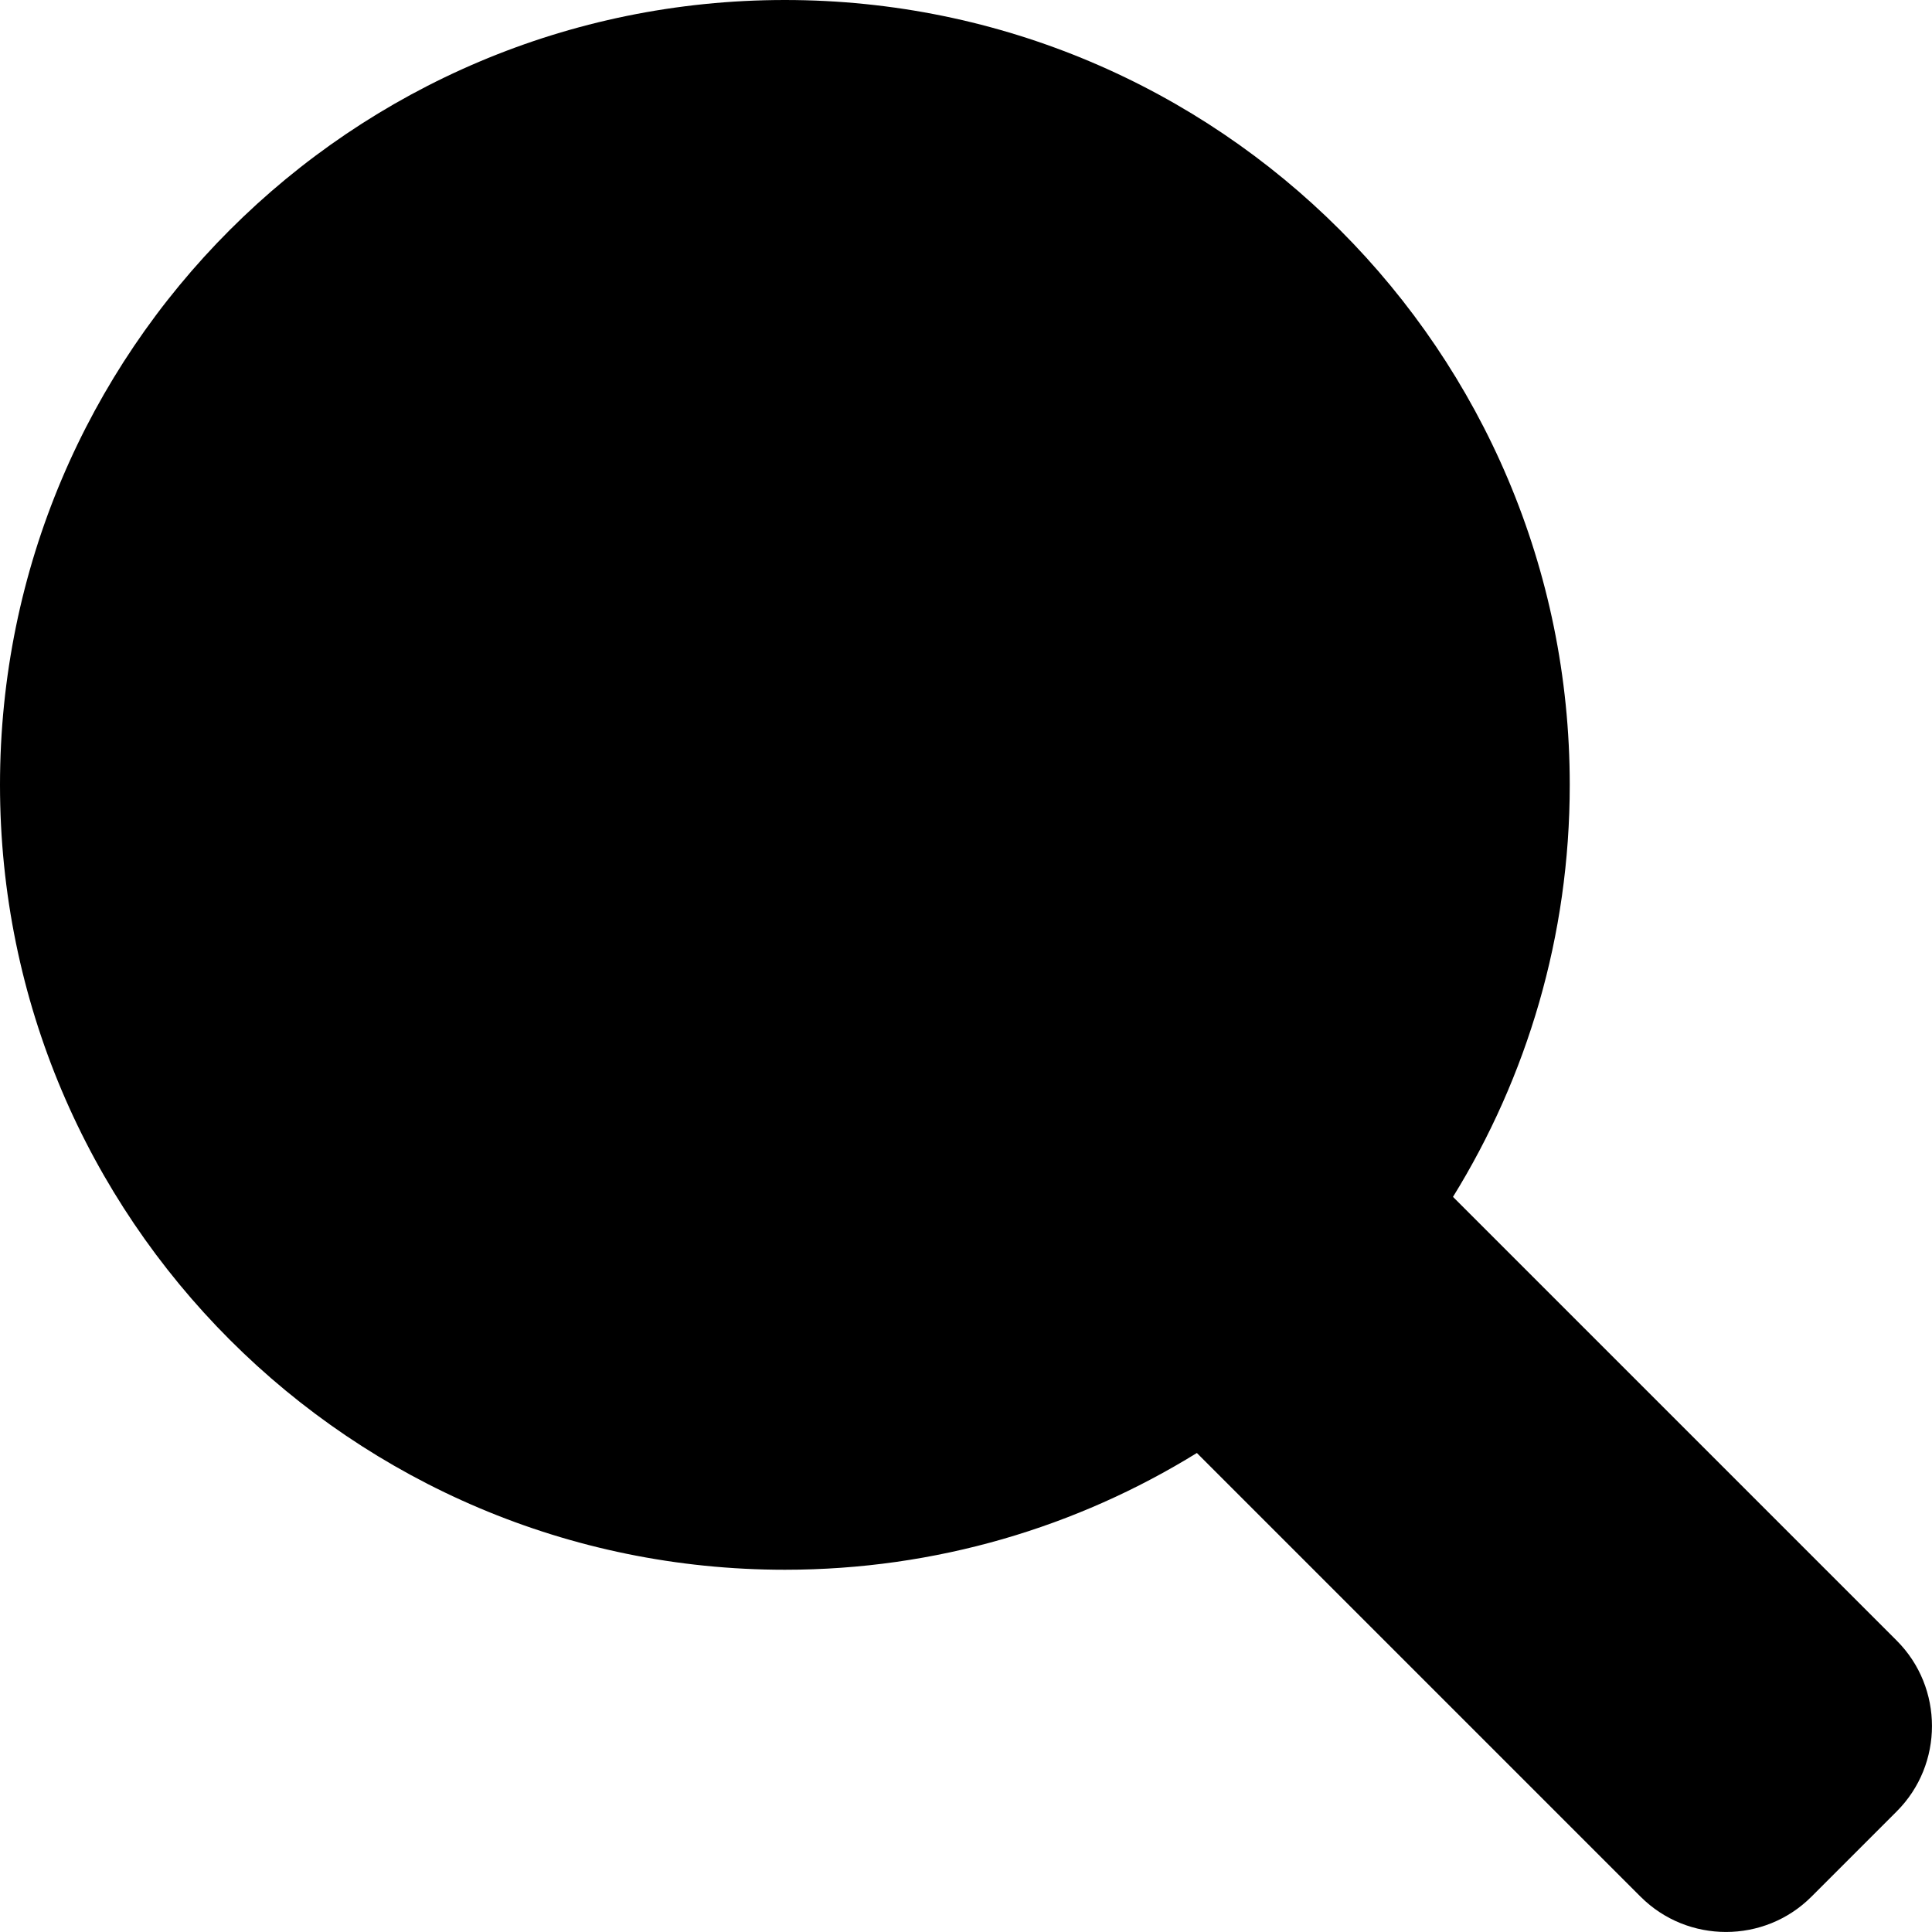
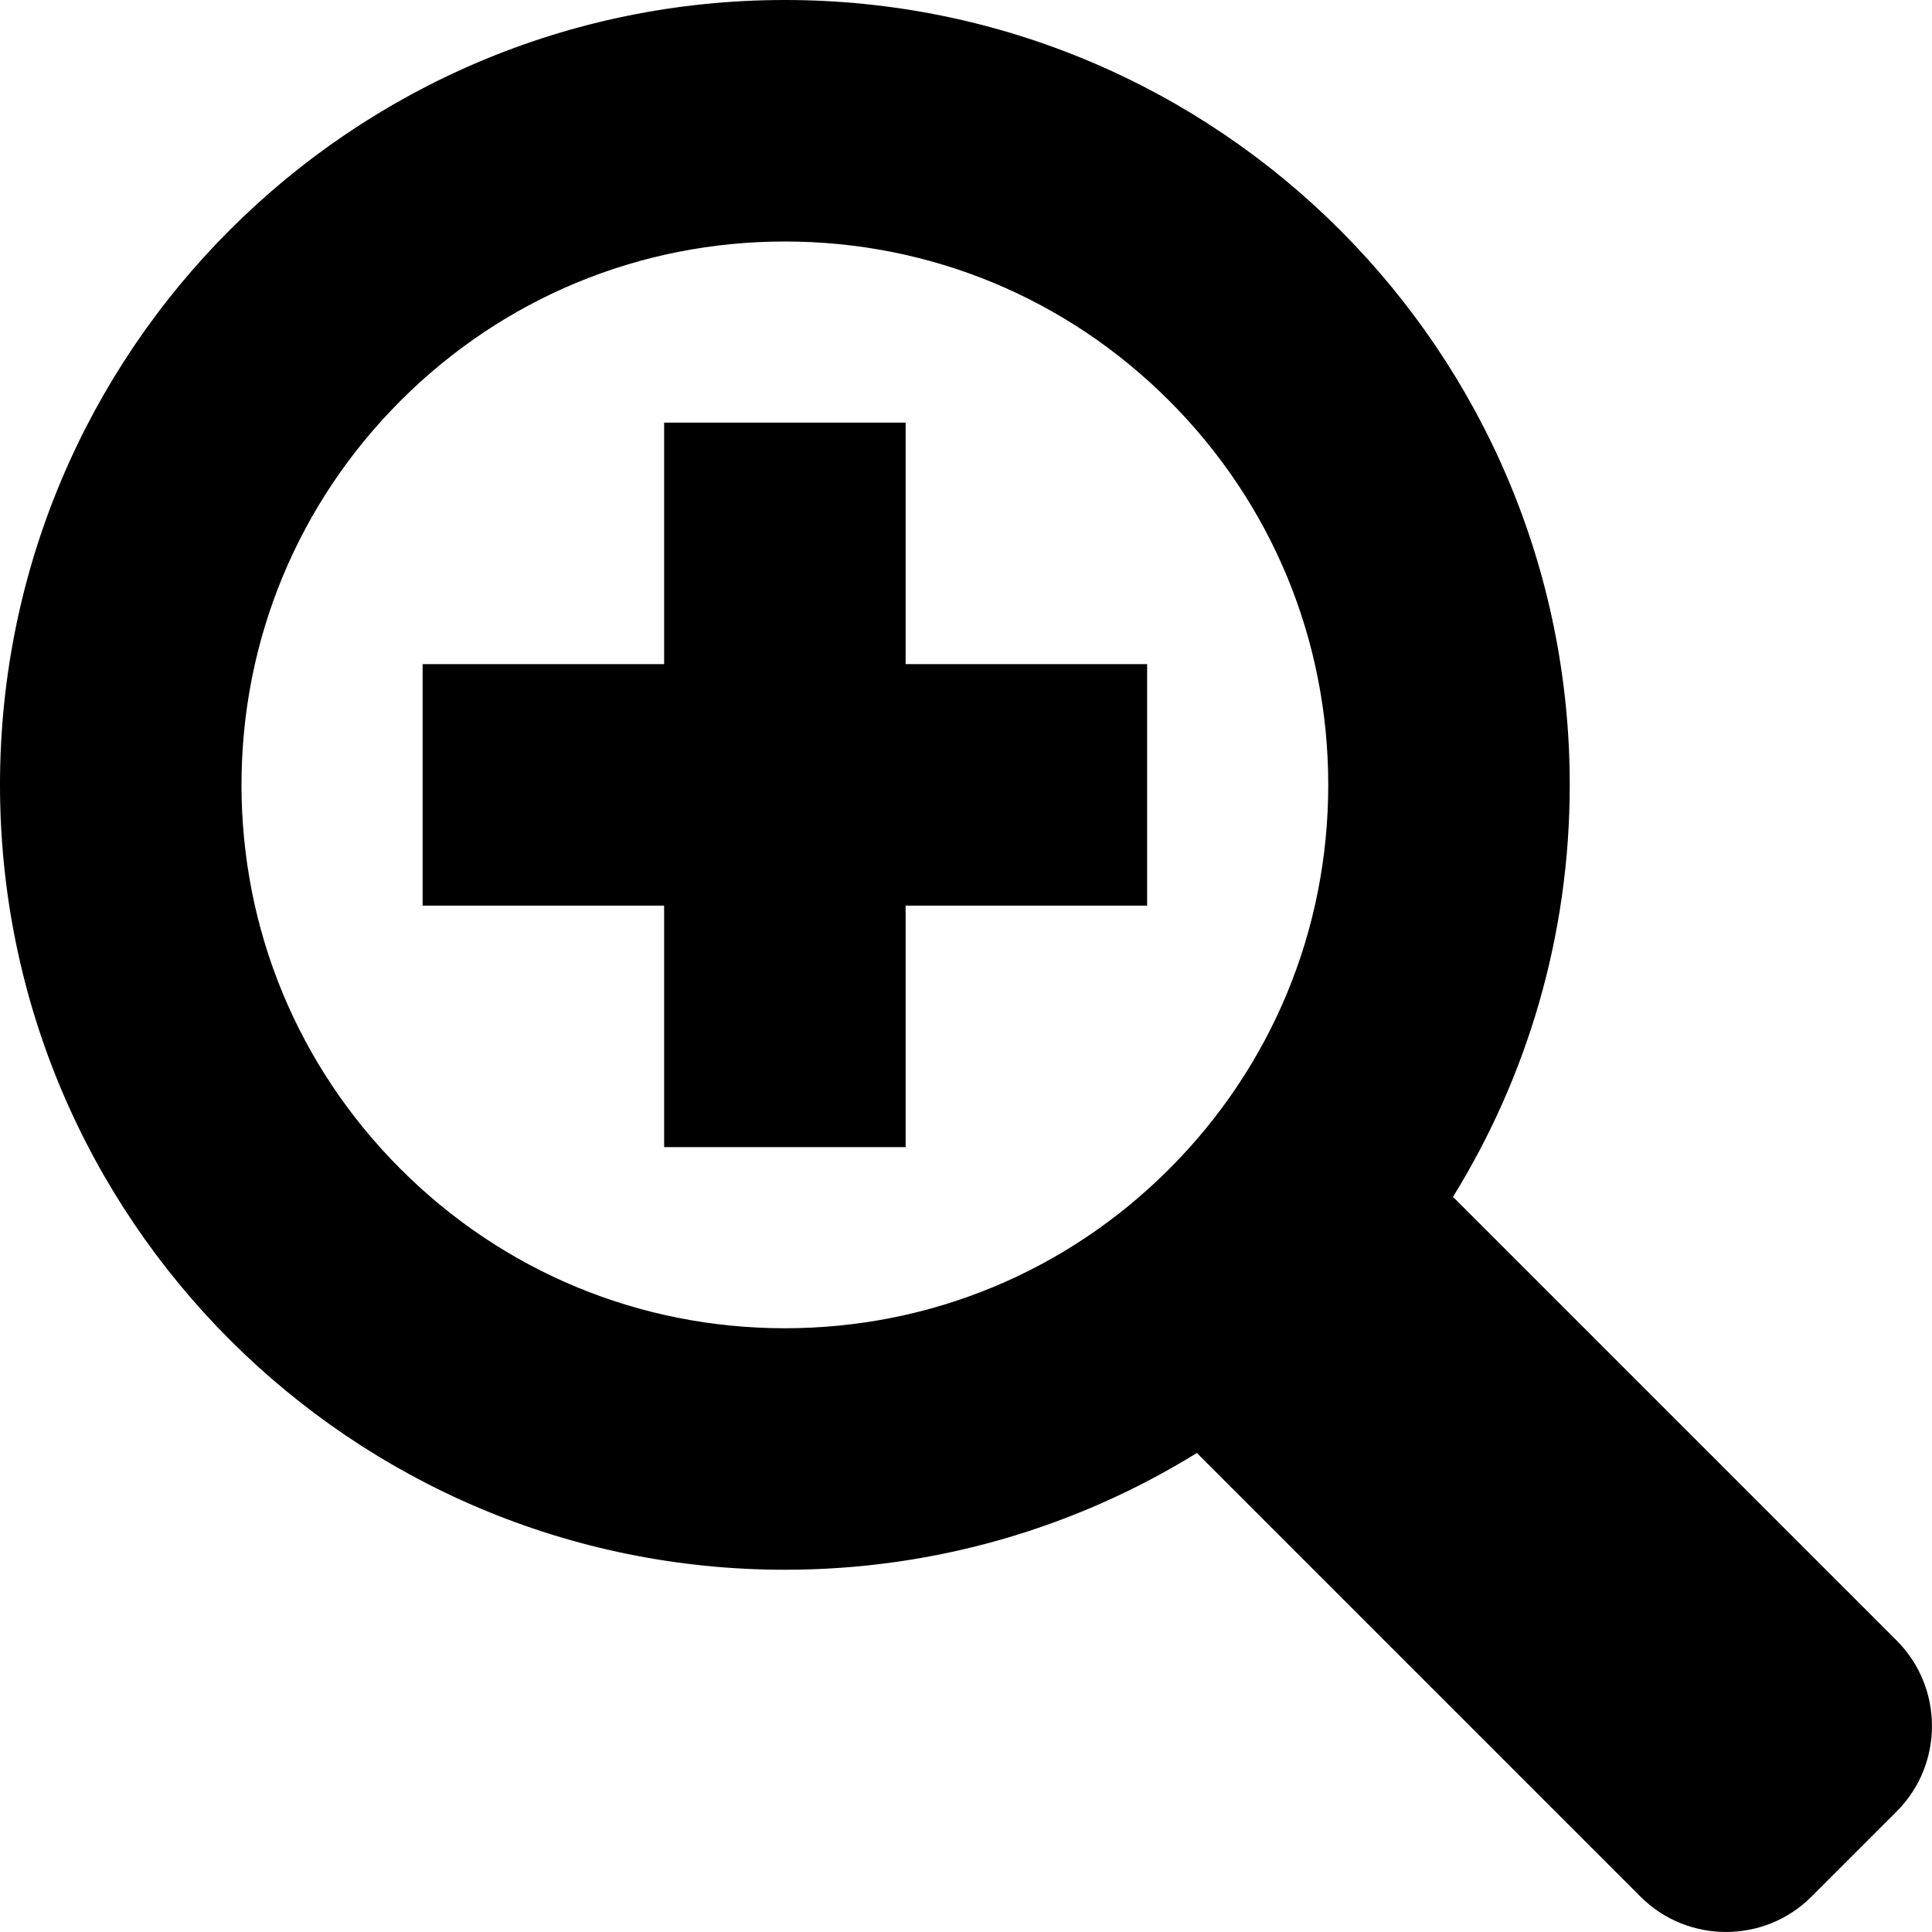
<svg xmlns="http://www.w3.org/2000/svg" version="1.1" width="16" height="16" viewBox="0 0 16 16">
  <rect width="16" height="16" id="icon-bound" fill="none" />
-   <path d="M7.5 7.5H9.5V5.5H7.5V3.5H5.5V5.5H3.5V7.5H5.5V9.5H7.5V7.5Z" />
-   <path fillRule="evenodd" clipRule="evenodd" d="M15.708 13.587L12.033 9.912C12.646 8.92 13 7.751 13 6.5C13 2.91 10.09 0 6.5 0C2.91 0 0 2.91 0 6.5C0 10.09 2.91 13 6.5 13C7.751 13 8.92 12.646 9.912 12.033L13.587 15.708C13.976 16.097 14.612 16.097 15.001 15.708L15.708 15.001C16.097 14.612 16.097 13.976 15.708 13.587ZM2 6.5C2 7.702 2.468 8.832 3.318 9.682C4.168 10.532 5.298 11 6.5 11C7.702 11 8.832 10.532 9.682 9.682C10.532 8.832 11 7.702 11 6.5C11 5.298 10.532 4.168 9.682 3.318C8.832 2.468 7.702 2 6.5 2C5.298 2 4.168 2.468 3.318 3.318C2.468 4.168 2 5.298 2 6.5Z" />
+   <path d="M7.5,7.5L9.5,7.5L9.5,5.5L7.5,5.5L7.5,3.5L5.5,3.5L5.5,5.5L3.5,5.5L3.5,7.5L5.5,7.5L5.5,9.5L7.5,9.5L7.5,7.5Z" />
+   <path d="M15.708,13.587C16.097,13.976 16.097,14.612 15.708,15.001L15.001,15.708C14.612,16.097 13.976,16.097 13.587,15.708L9.912,12.033C8.92,12.646 7.751,13 6.5,13C2.91,13 0,10.09 0,6.5C0,2.91 2.91,0 6.5,0C10.09,0 13,2.91 13,6.5C13,7.751 12.646,8.92 12.033,9.912L15.708,13.587ZM2,6.5C2,7.702 2.468,8.832 3.318,9.682C4.168,10.532 5.298,11 6.5,11C7.702,11 8.832,10.532 9.682,9.682C10.532,8.832 11,7.702 11,6.5C11,5.298 10.532,4.168 9.682,3.318C8.832,2.468 7.702,2 6.5,2C5.298,2 4.168,2.468 3.318,3.318C2.468,4.168 2,5.298 2,6.5Z" />
</svg>
